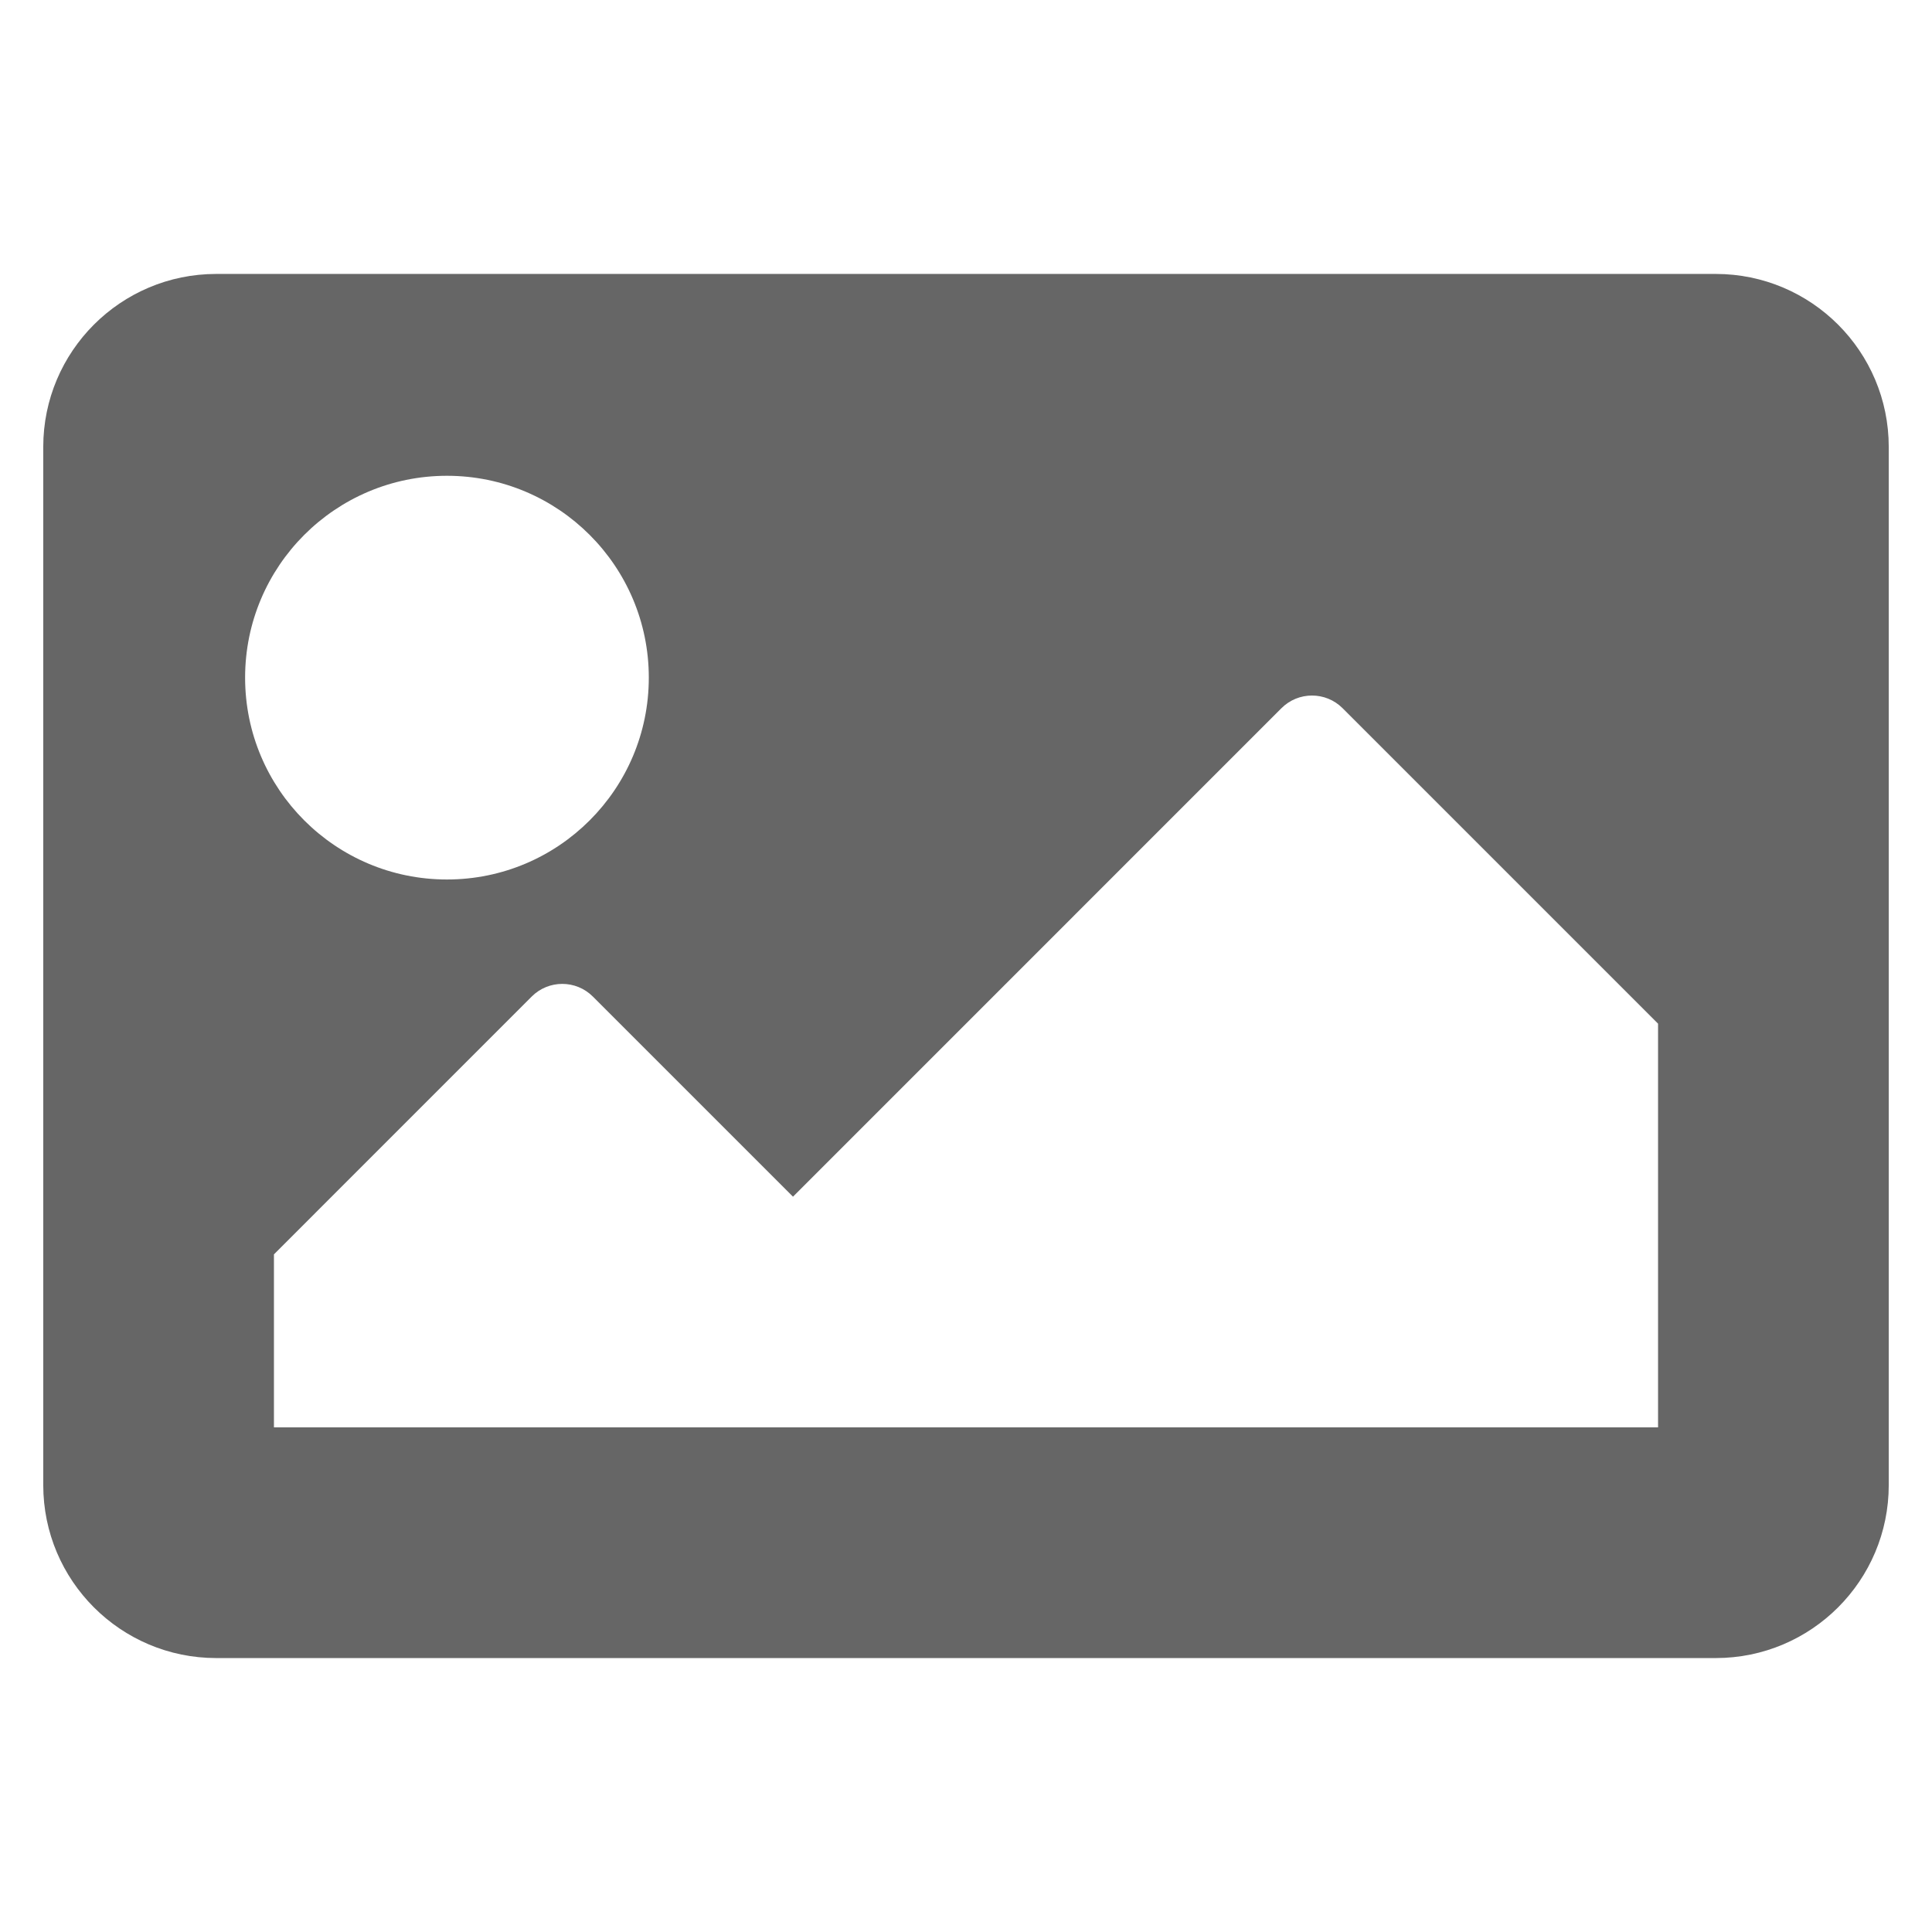
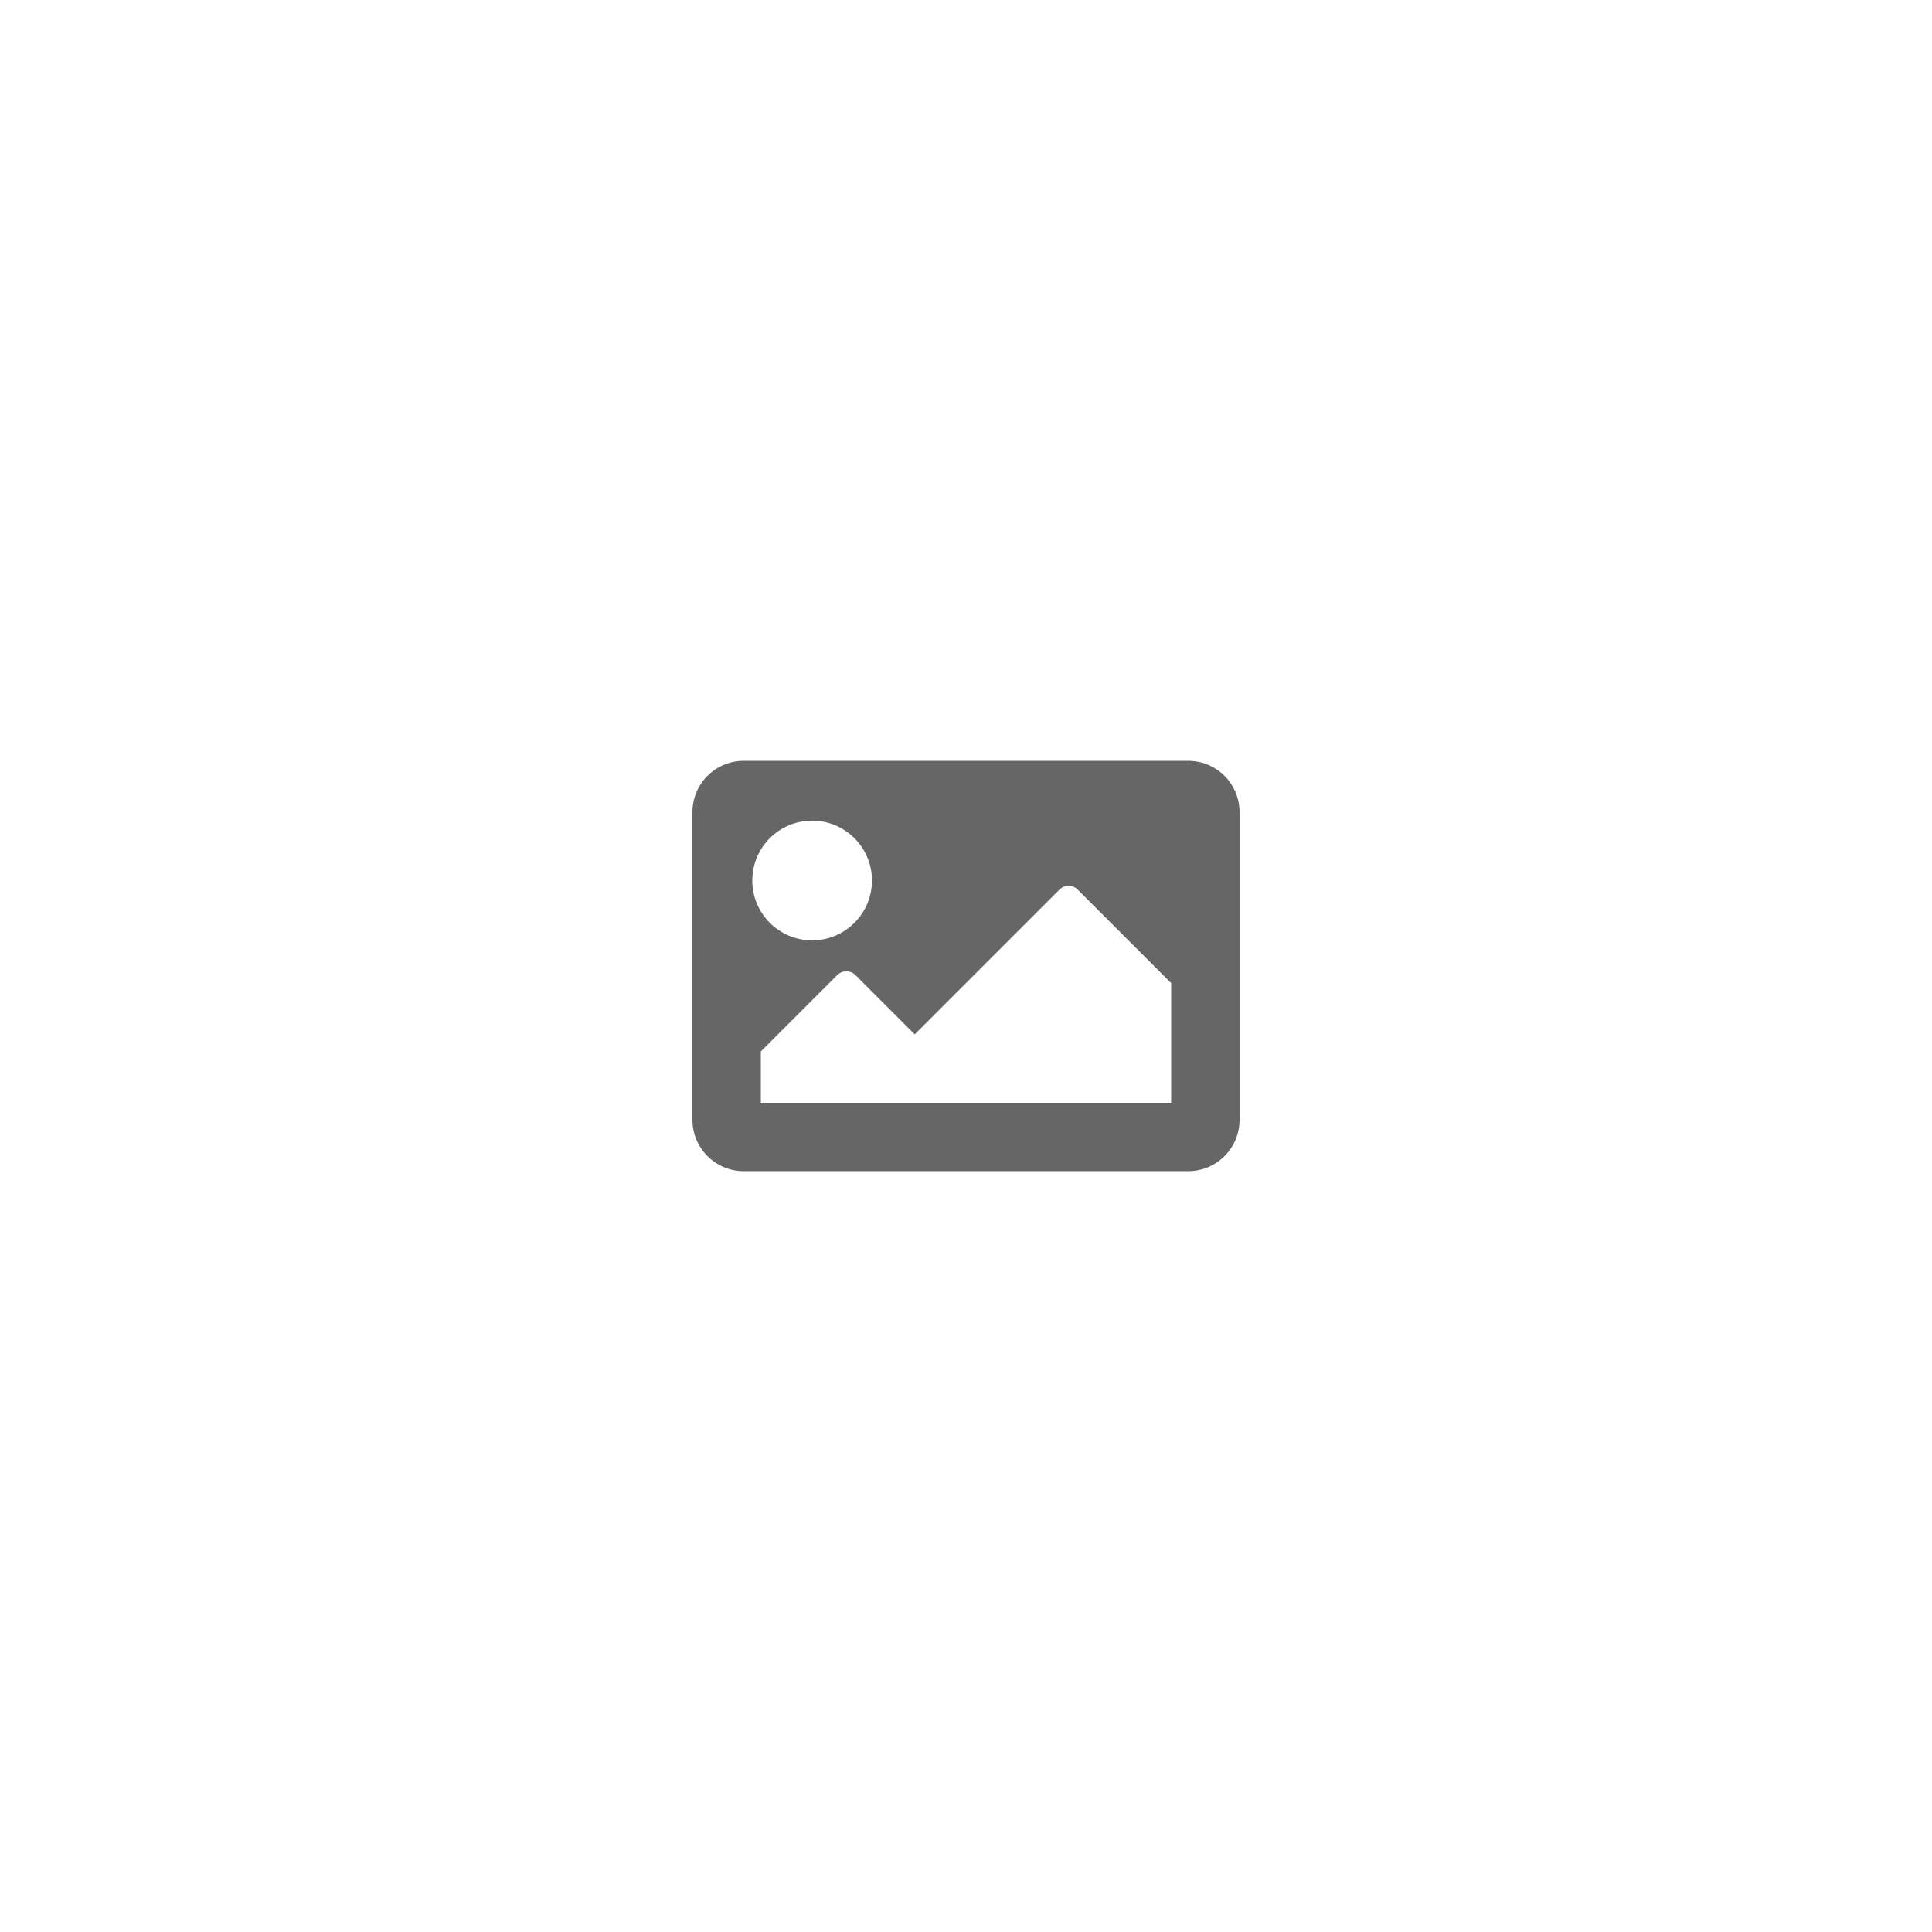
- <svg xmlns="http://www.w3.org/2000/svg" viewBox="-12 -12 536 536" fill="#666">
-   <path d="M464 448H48a48 48 0 01-48-48V112a48 48 0 0148-48h416a48 48 0 0148 48v288a48 48 0 01-48 48zM112 120a56 56 0 100 112 56 56 0 000-112zM64 384h384V272l-87.52-87.52a12 12 0 00-16.97 0L208 320l-55.52-55.52a12 12 0 00-16.97 0L64 336v48z" />
+ <svg xmlns="http://www.w3.org/2000/svg" viewBox="-648 -648 1808 1808" fill="#dfd8d0">
+   <path fill="#666" d="M464 448H48a48 48 0 01-48-48V112a48 48 0 0148-48h416a48 48 0 0148 48v288a48 48 0 01-48 48zM112 120a56 56 0 100 112 56 56 0 000-112zM64 384h384V272l-87.52-87.52a12 12 0 00-16.97 0L208 320l-55.52-55.52a12 12 0 00-16.97 0L64 336v48z" />
</svg>
